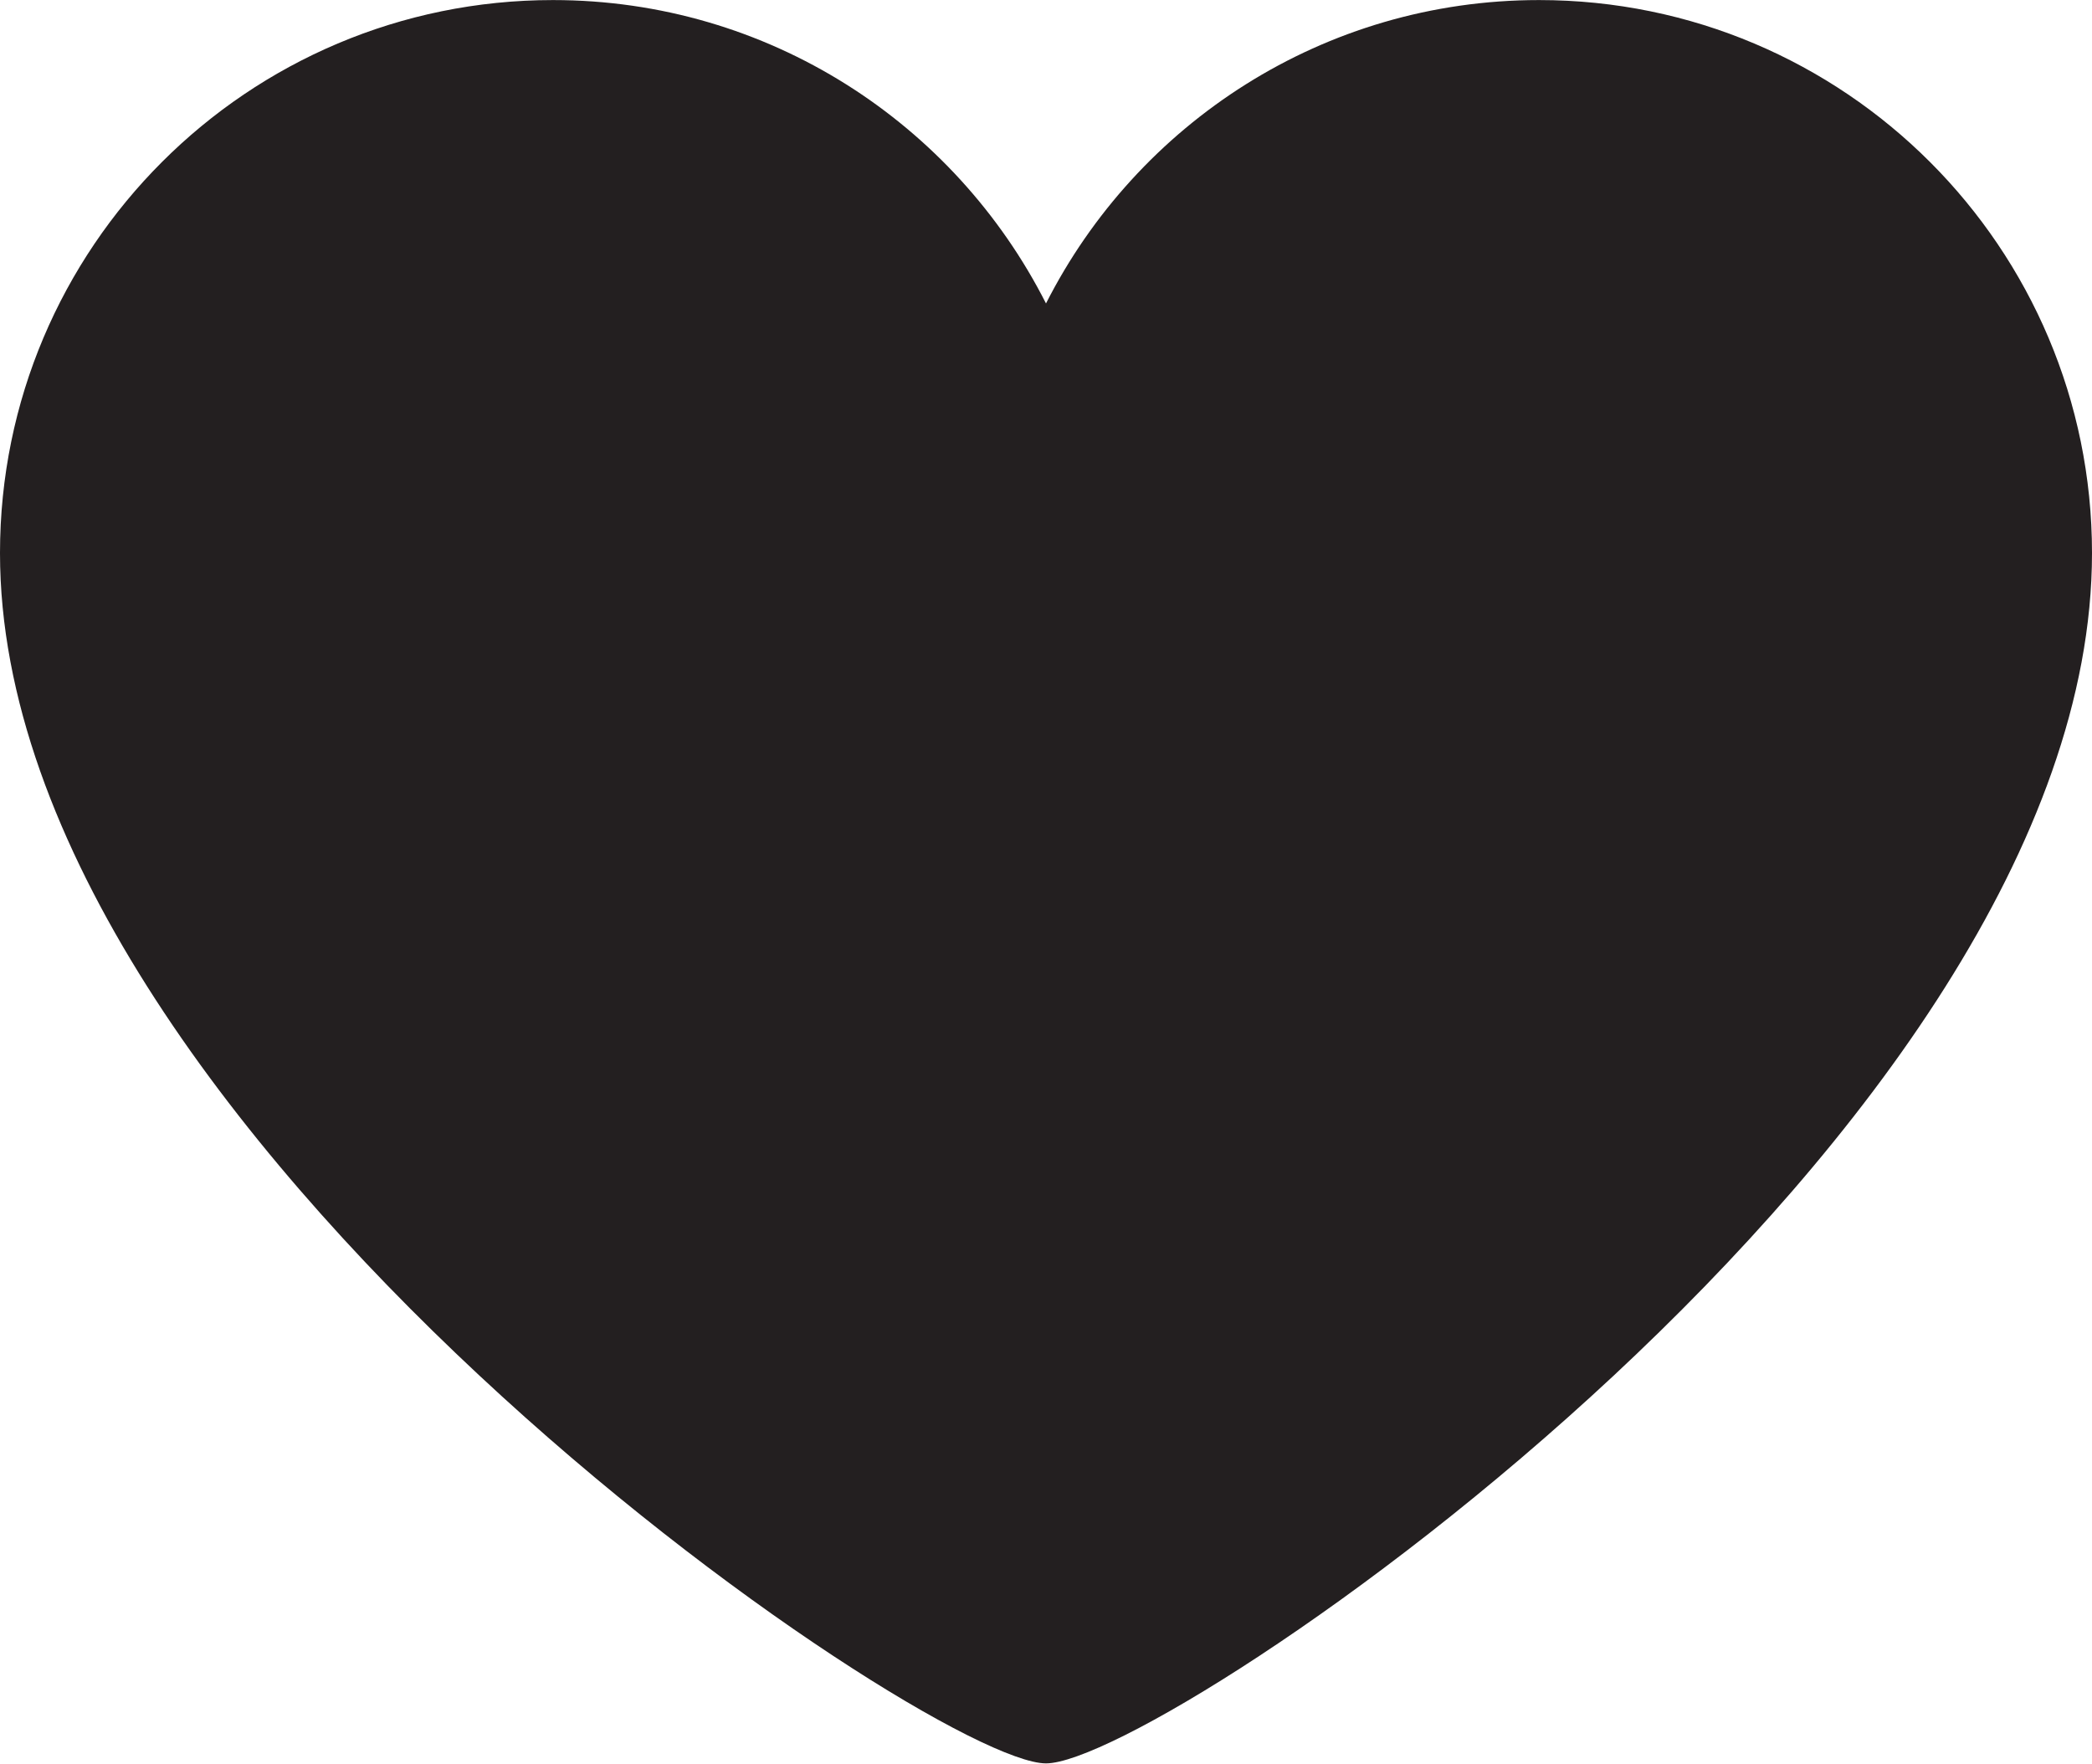
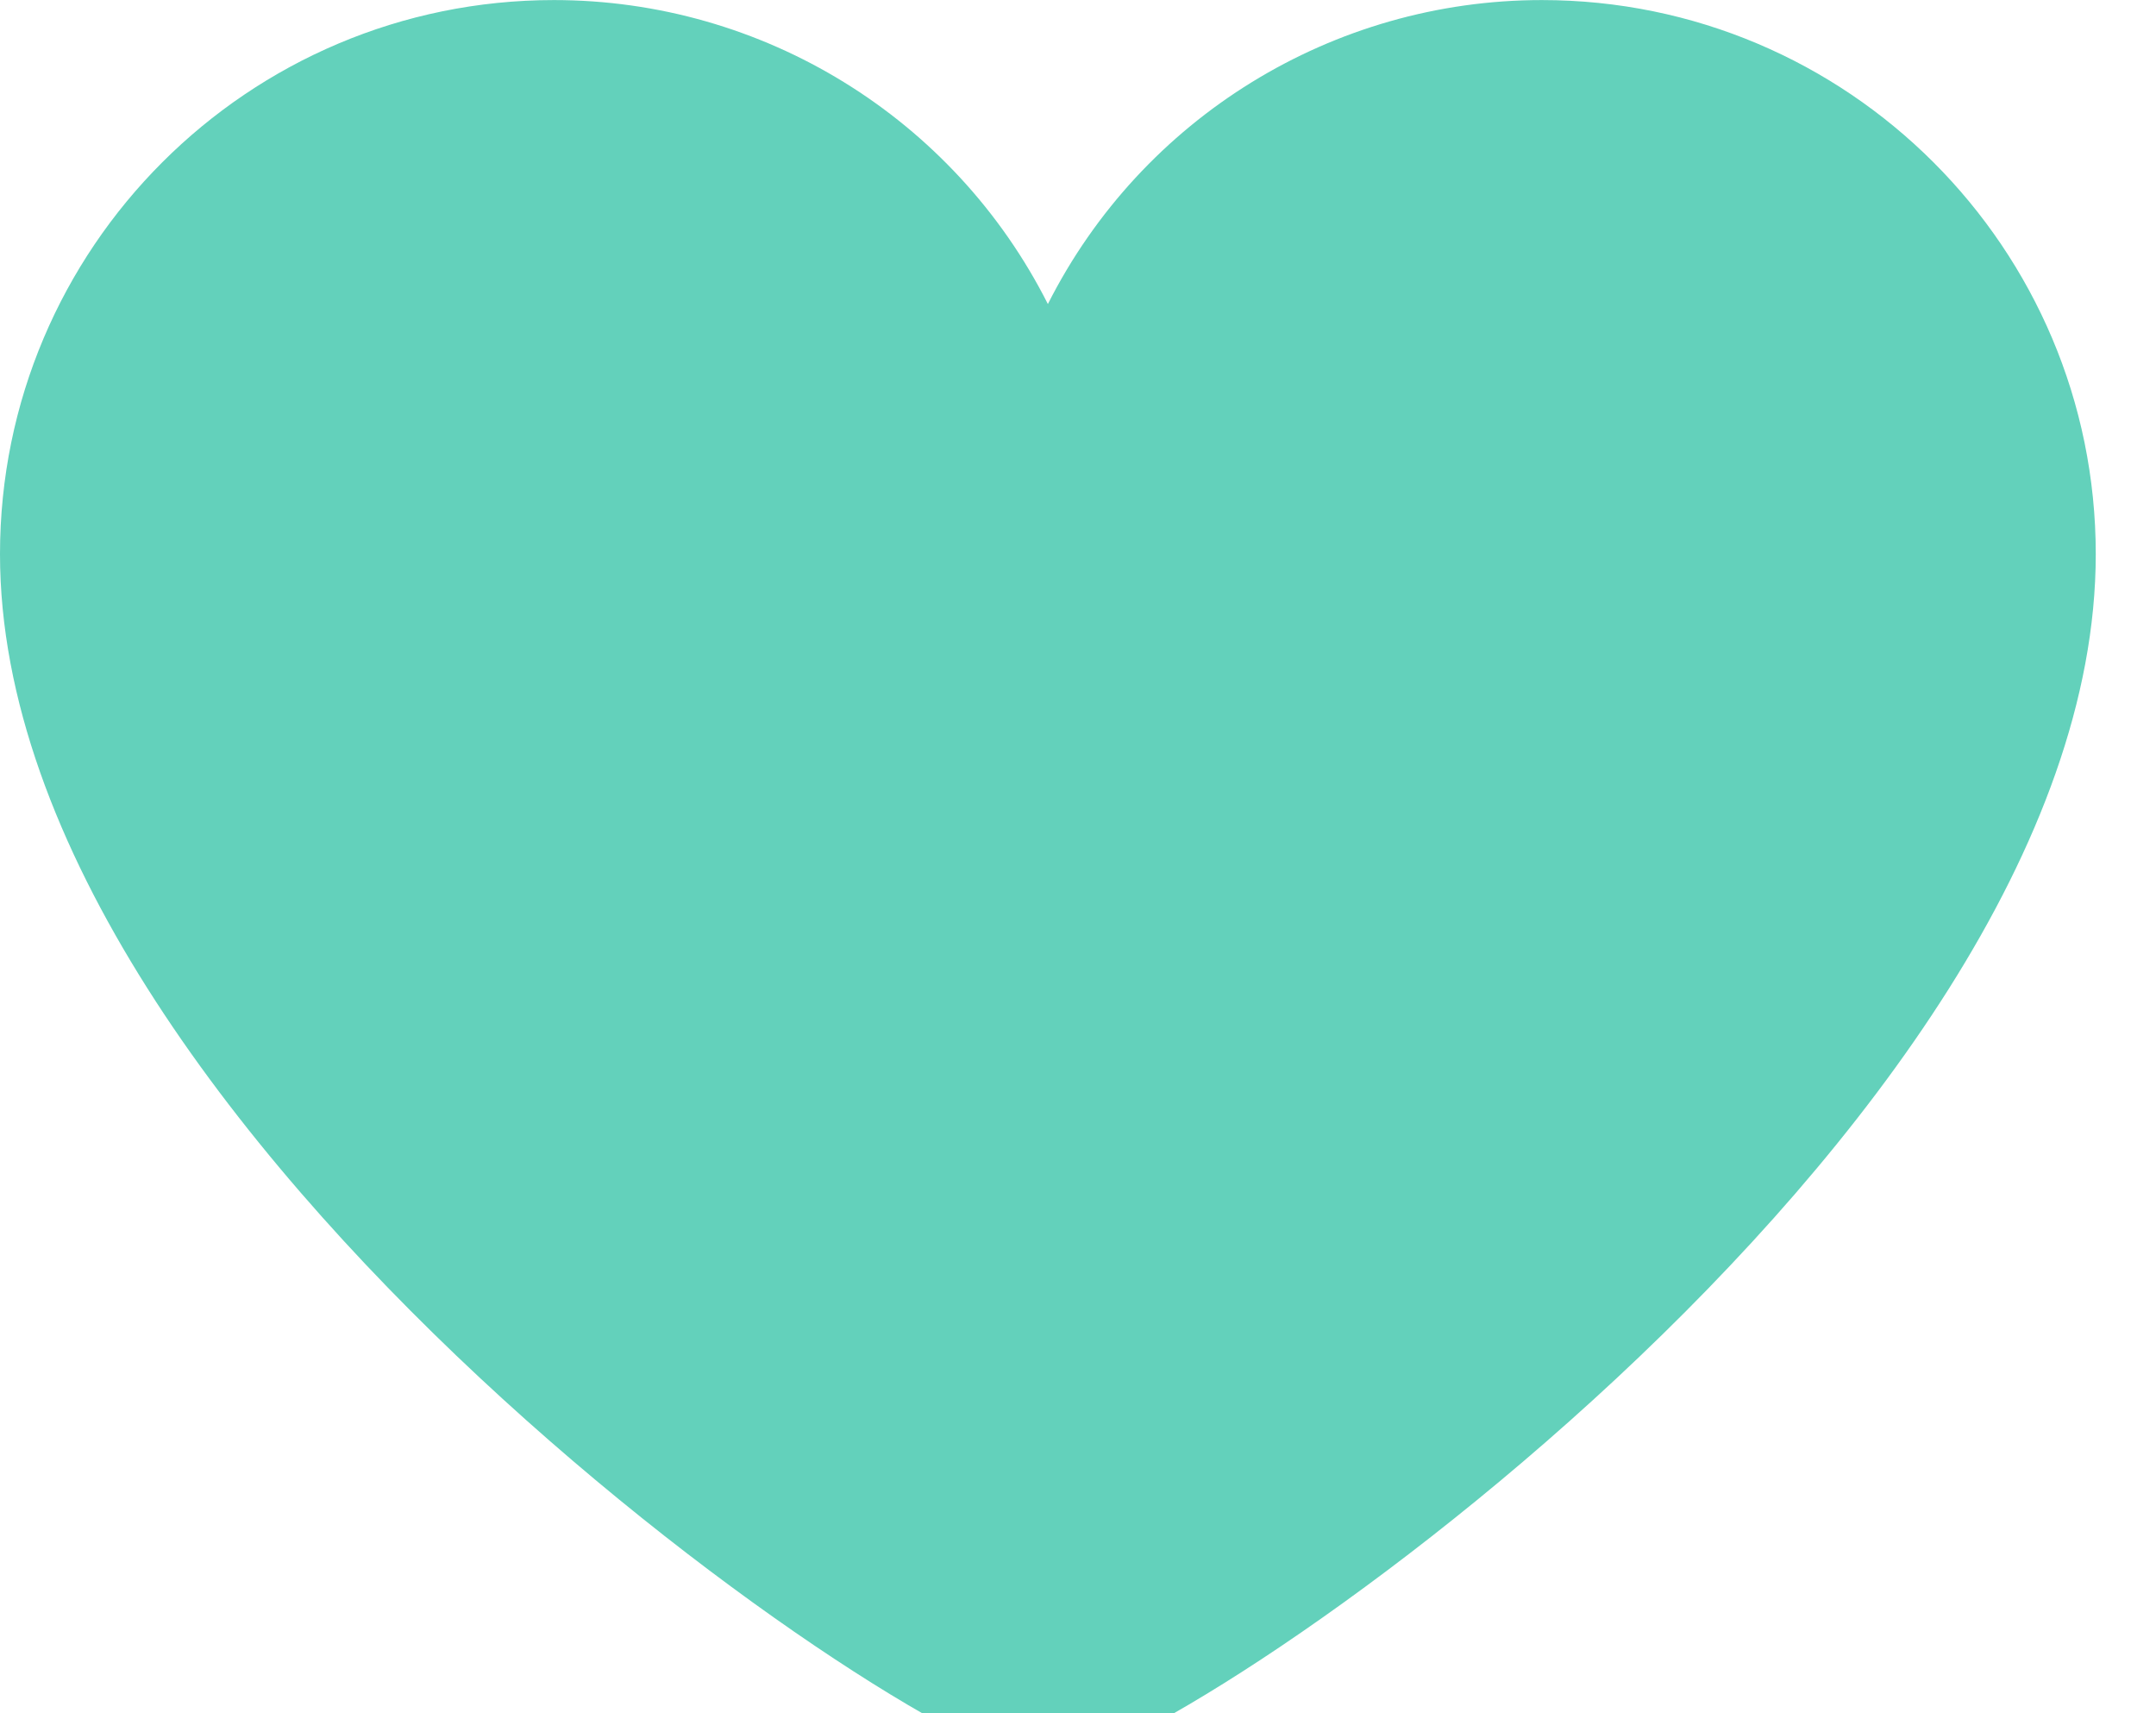
- <svg xmlns="http://www.w3.org/2000/svg" version="1.1" id="Layer_1" x="0px" y="0px" width="33.05px" height="27.857px" viewBox="47.475 50.071 33.05 27.857" enable-background="new 47.475 50.071 33.05 27.857" xml:space="preserve">
-   <path fill="#231F20" d="M80.525,58.808c0-4.825-3.912-8.736-8.736-8.736c-3.405,0-6.348,1.951-7.789,4.793 c-1.441-2.842-4.384-4.793-7.789-4.793c-4.825,0-8.736,3.911-8.736,8.736c0,9.127,14.657,19.121,16.525,19.121 C65.869,77.929,80.525,67.979,80.525,58.808z" />
+ <svg xmlns="http://www.w3.org/2000/svg" width="34" height="27" viewBox="47.475 50.071 34 27">
+   <path fill="#63d1bb" d="M80.525 58.808a8.736 8.736 0 00-8.736-8.736A8.727 8.727 0 0064 54.865a8.727 8.727 0 00-7.789-4.793 8.736 8.736 0 00-8.736 8.736c0 9.127 14.657 19.121 16.525 19.121 1.869 0 16.525-9.95 16.525-19.121z" />
</svg>
